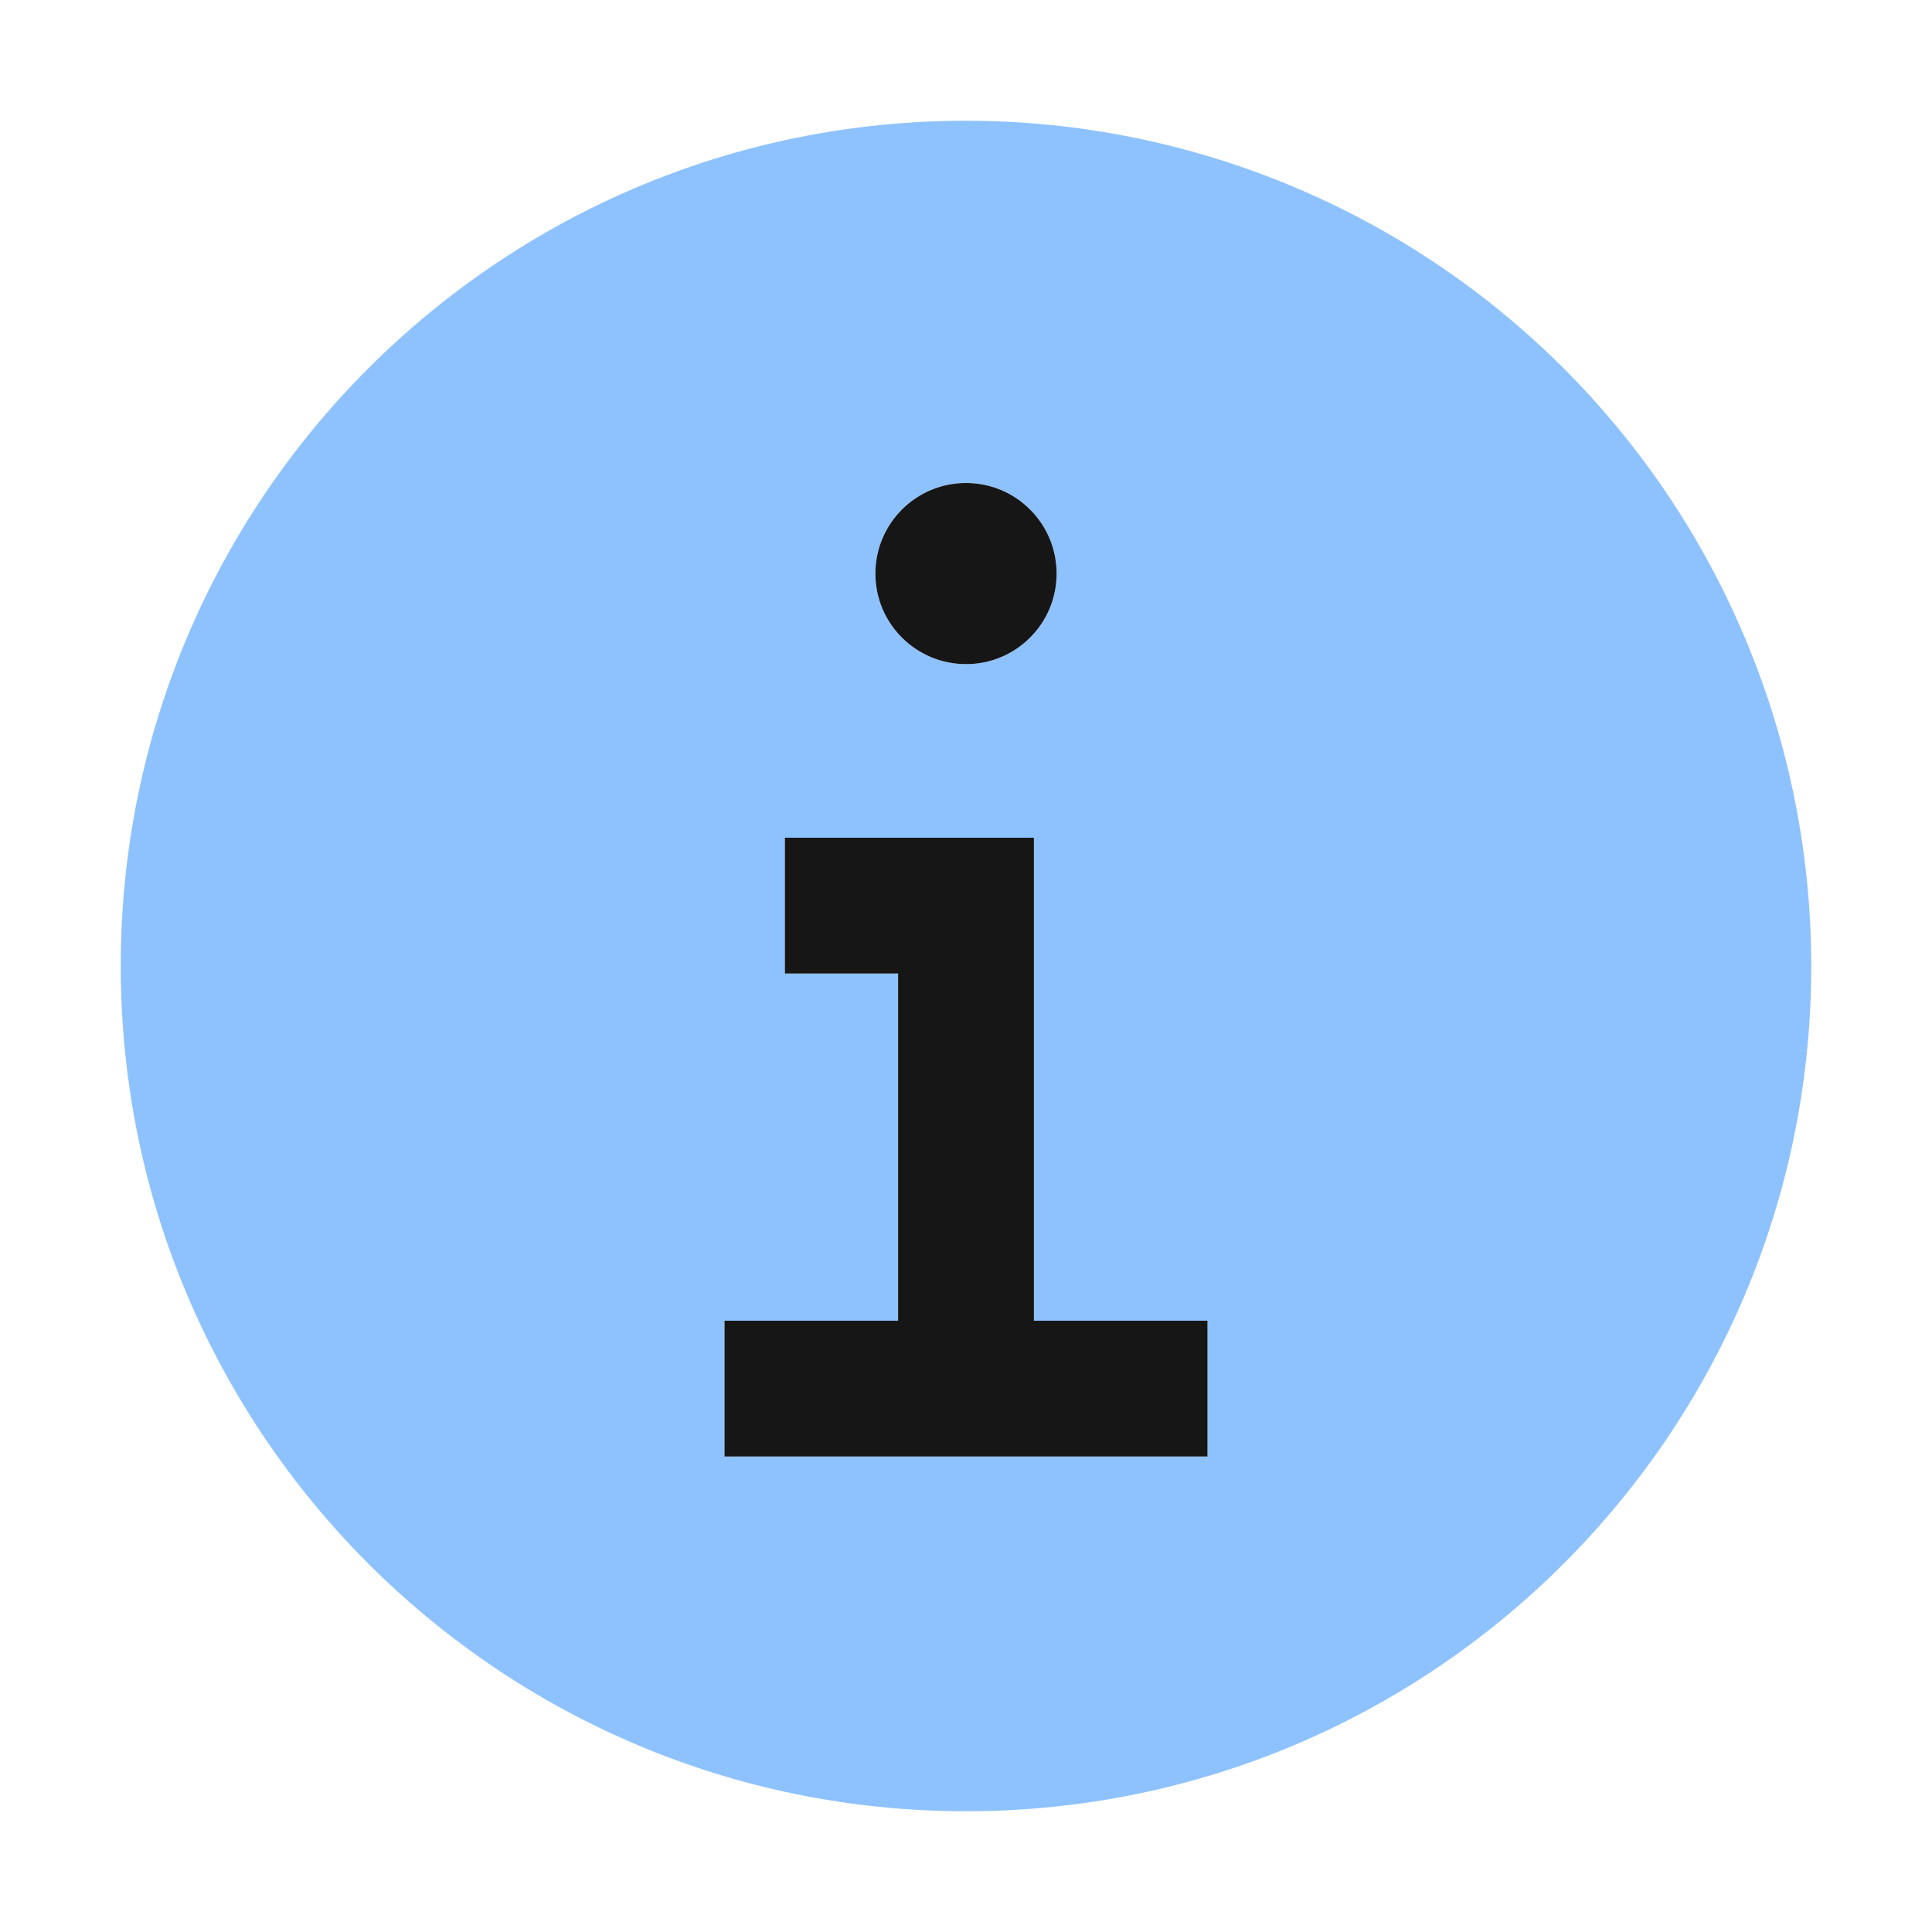
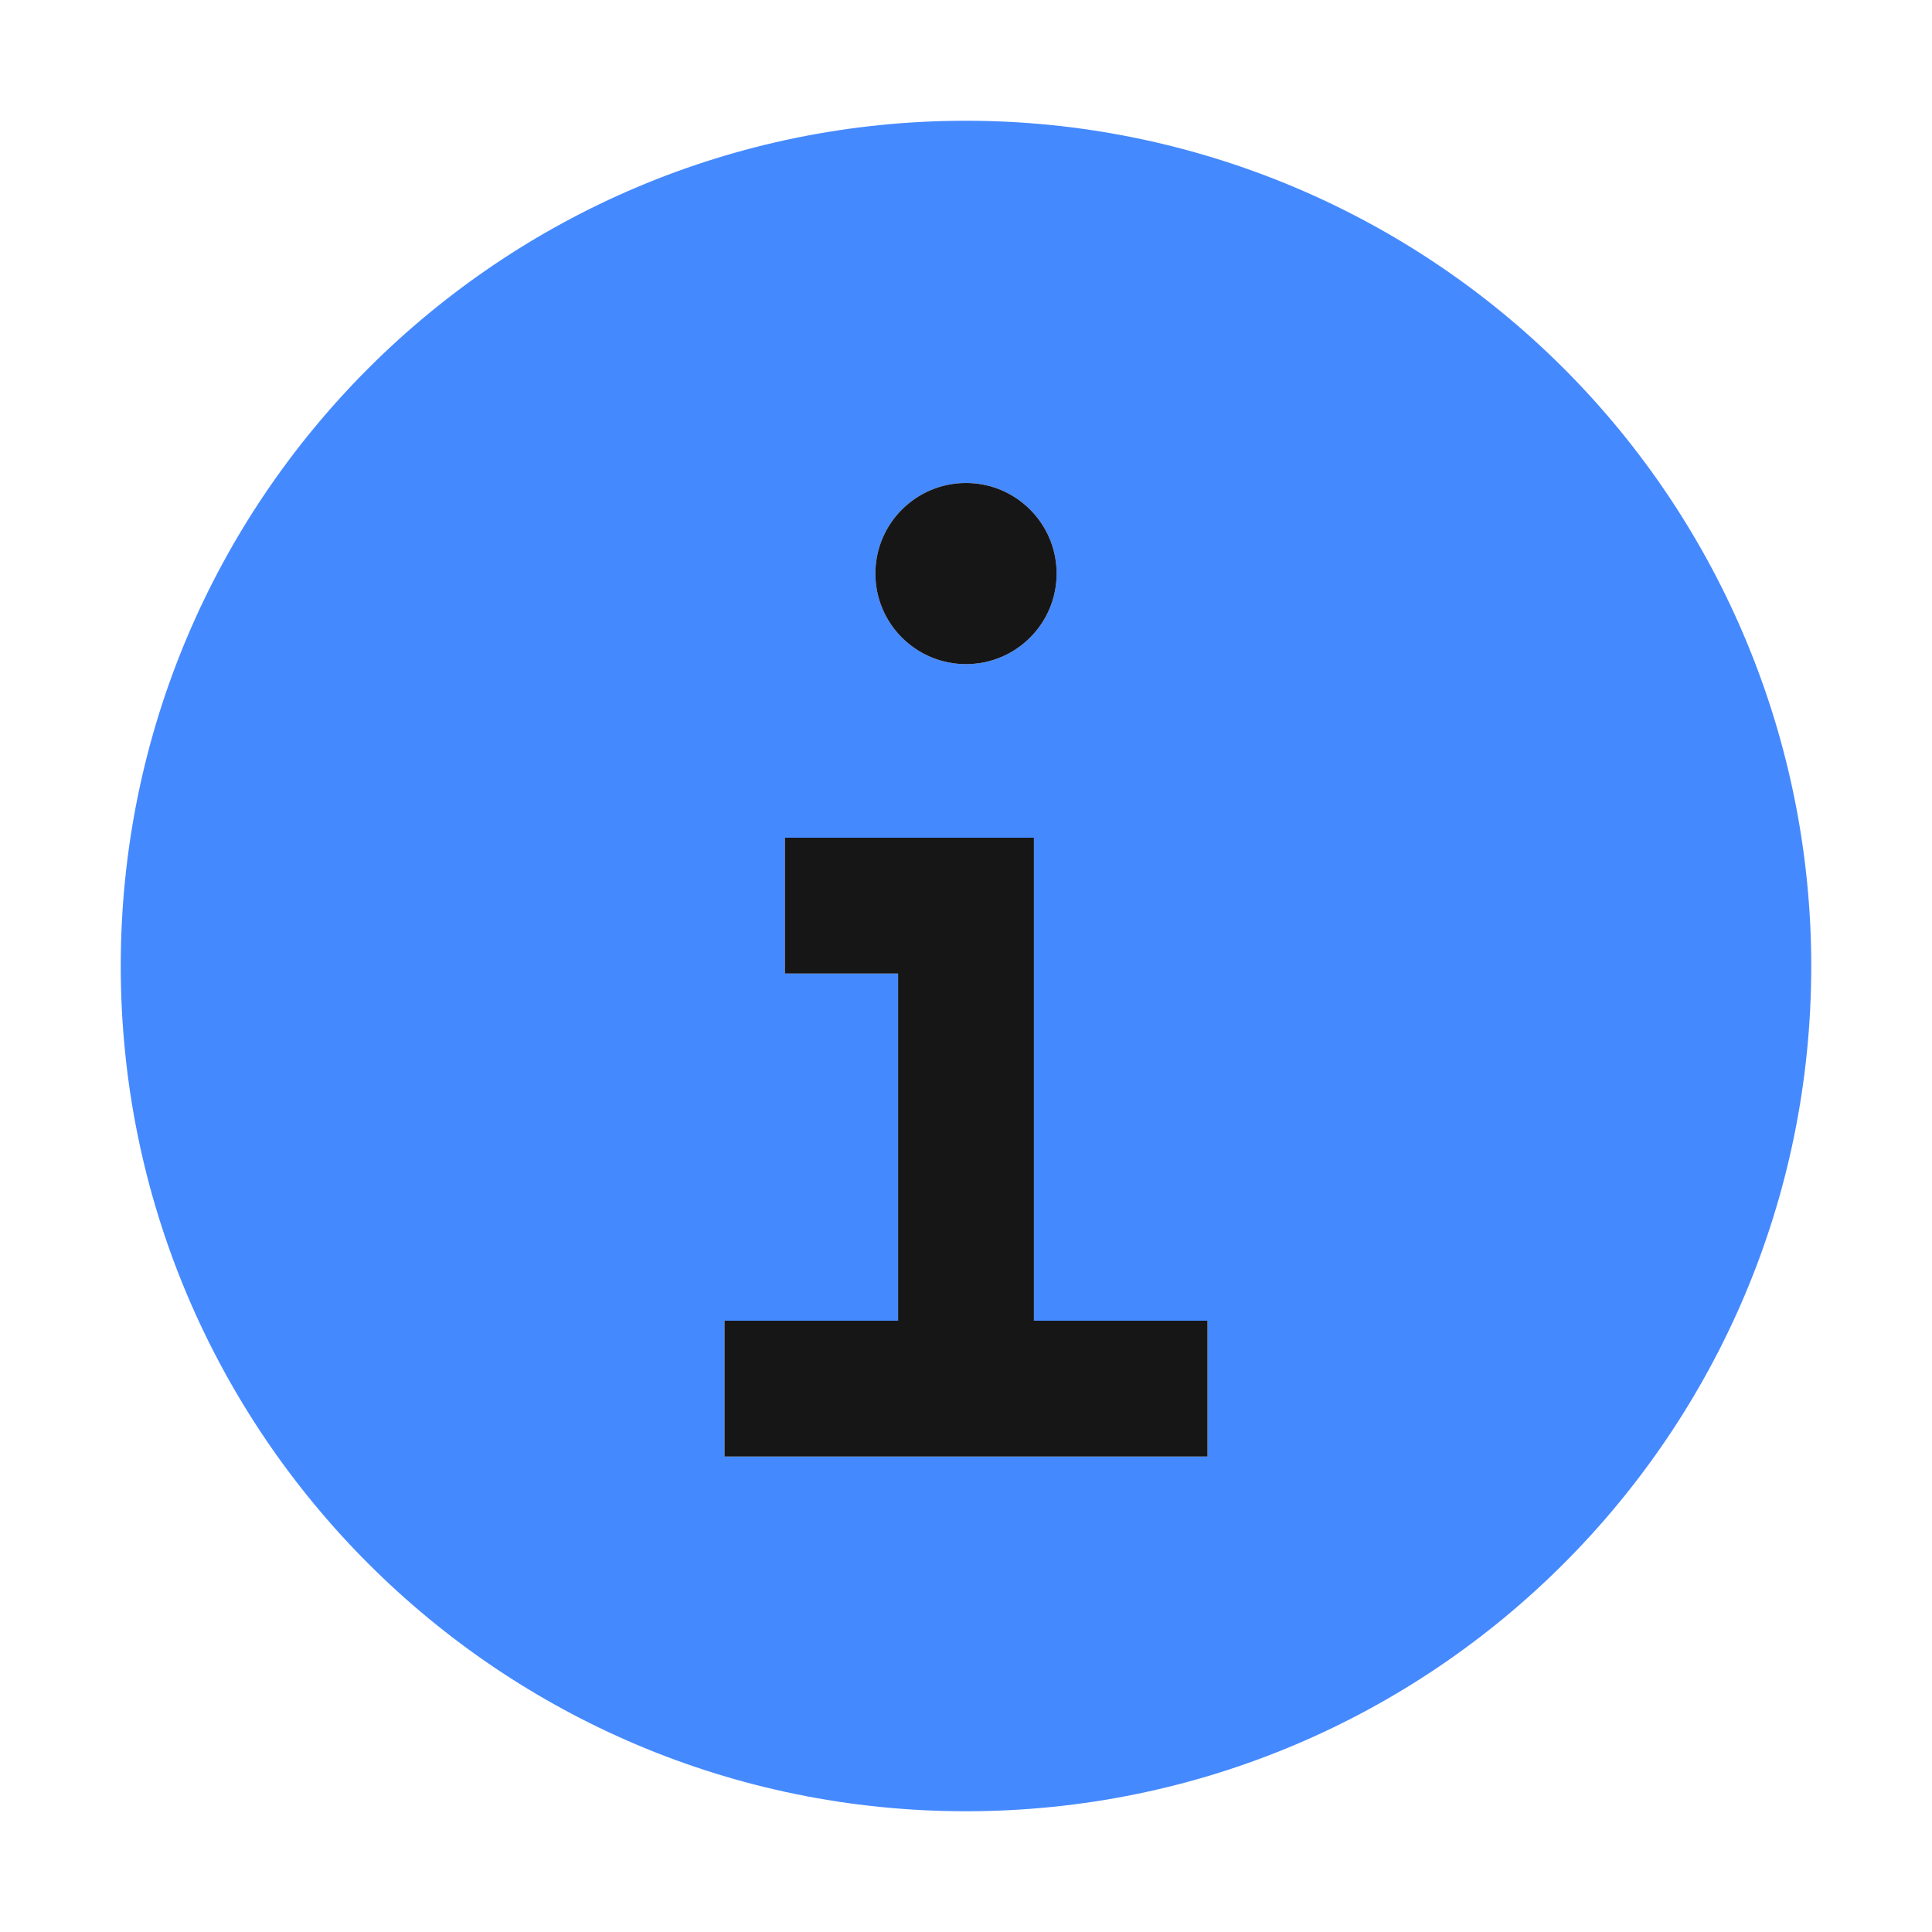
<svg xmlns="http://www.w3.org/2000/svg" width="20px" height="20px" viewBox="0 0 20 20" version="1.1">
-   <defs>
-     <filter id="filter-1">
-       <feColorMatrix in="SourceGraphic" type="matrix" values="0 0 0 0 0.271 0 0 0 0 0.537 0 0 0 0 1 0 0 0 1 0" />
-     </filter>
-   </defs>
  <g id="Structure" stroke="none" stroke-width="1" fill="none" fill-rule="evenodd">
    <g id="Group">
-       <g filter="url(#filter-1)" id="information--filled">
-         <g>
-           <path d="M10,1.25 C5.168,1.25 1.25,5.168 1.25,10 C1.25,14.832 5.168,18.75 10,18.75 C14.832,18.75 18.75,14.832 18.75,10 C18.75,7.679 17.828,5.454 16.187,3.813 C14.546,2.172 12.321,1.25 10,1.25 Z M10,5 C10.518,5 10.938,5.42 10.938,5.938 C10.938,6.455 10.518,6.875 10,6.875 C9.482,6.875 9.062,6.455 9.062,5.938 C9.062,5.42 9.482,5 10,5 Z M12.5,15.078 L7.5,15.078 L7.5,13.672 L9.297,13.672 L9.297,10.078 L8.125,10.078 L8.125,8.672 L10.703,8.672 L10.703,13.672 L12.5,13.672 L12.5,15.078 Z" id="Shape" fill="#000000" fill-rule="nonzero" />
-           <rect id="_Transparent_Rectangle_" x="0" y="0" width="20" height="20" />
-         </g>
-       </g>
+       <path d="M10,1.25 C5.168,1.25 1.25,5.168 1.25,10 C1.25,14.832 5.168,18.75 10,18.75 C14.832,18.75 18.75,14.832 18.75,10 C18.75,7.679 17.828,5.454 16.187,3.813 C14.546,2.172 12.321,1.25 10,1.25 Z M10,5 C10.518,5 10.938,5.42 10.938,5.938 C10.938,6.455 10.518,6.875 10,6.875 C9.482,6.875 9.062,6.455 9.062,5.938 C9.062,5.42 9.482,5 10,5 Z M12.5,15.078 L7.5,15.078 L7.5,13.672 L9.297,13.672 L9.297,10.078 L8.125,10.078 L8.125,8.672 L10.703,8.672 L10.703,13.672 L12.5,13.672 L12.5,15.078 Z" id="Shape" fill="#4589ff" fill-rule="nonzero" />
+       <rect id="_Transparent_Rectangle_" x="0" y="0" width="20" height="20" />
      <path d="M10,5 C10.518,5 10.938,5.42 10.938,5.938 C10.938,6.455 10.518,6.875 10,6.875 C9.482,6.875 9.062,6.455 9.062,5.938 C9.062,5.42 9.482,5 10,5 Z M12.5,13.672 L10.703,13.672 L10.703,8.672 L8.125,8.672 L8.125,10.078 L9.297,10.078 L9.297,13.672 L7.5,13.672 L7.5,15.078 L12.5,15.078 L12.5,13.672 Z" id="_inner-path_" fill="#161616" />
    </g>
  </g>
</svg>
